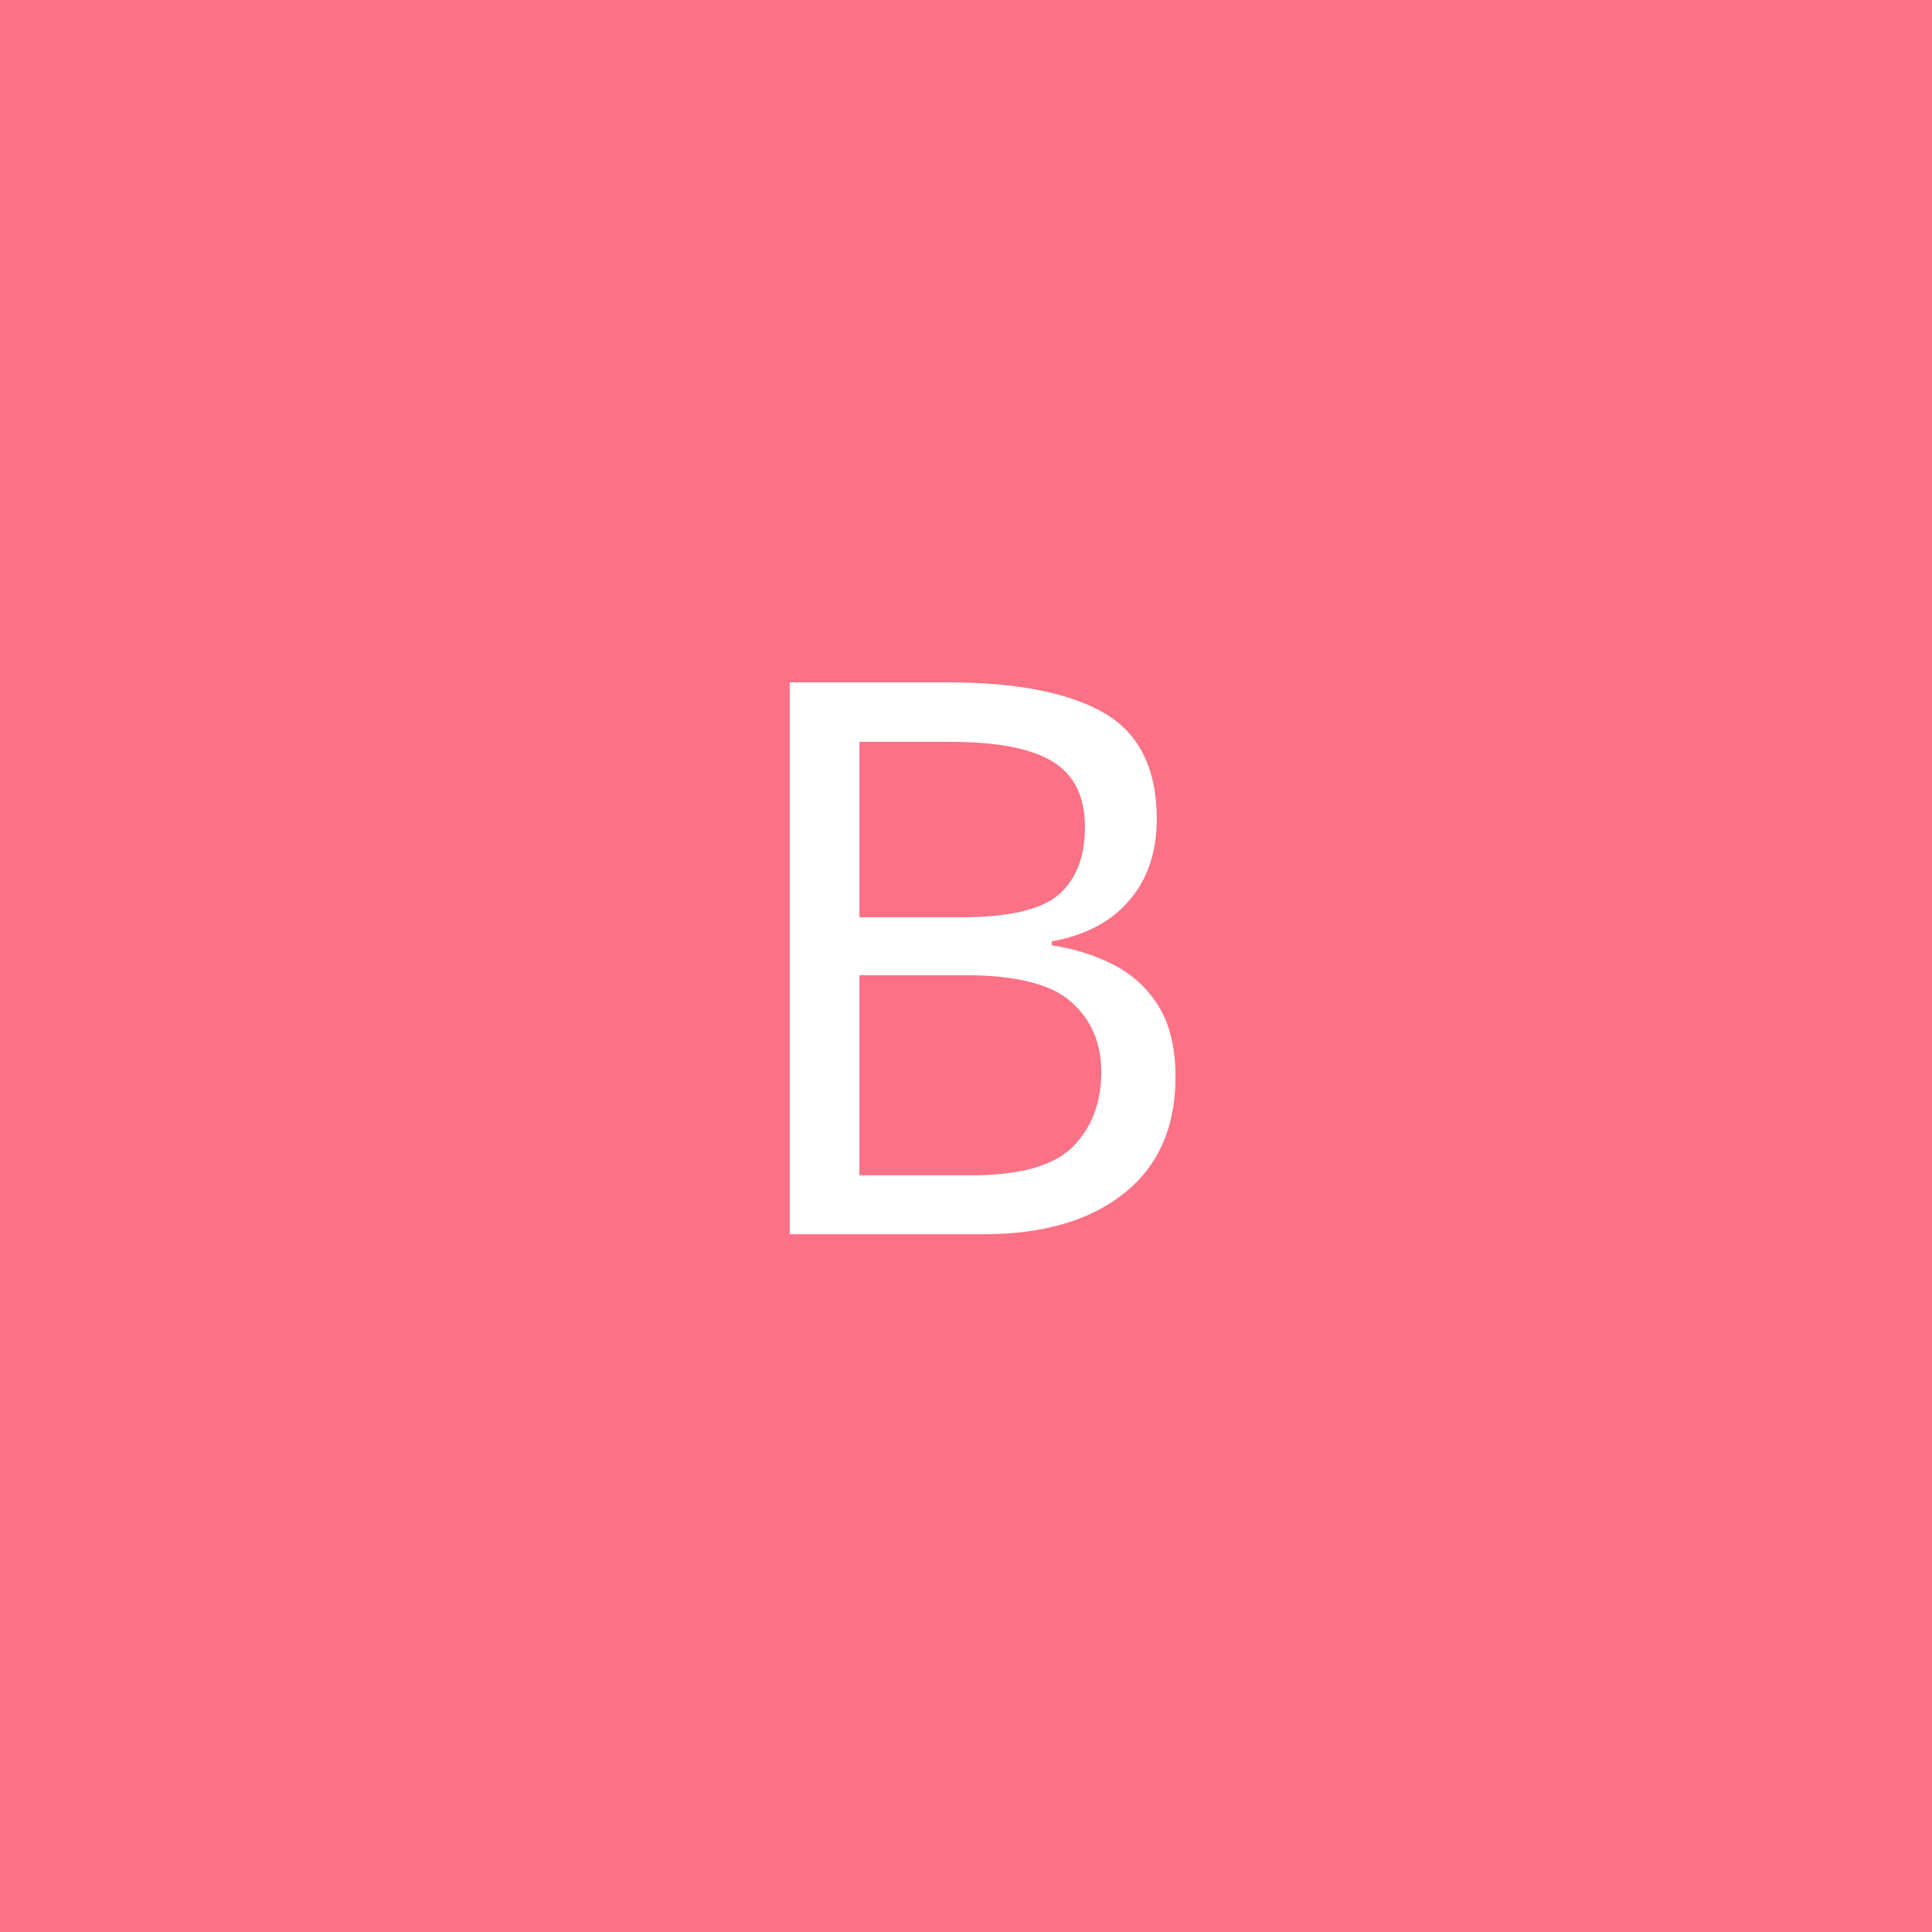
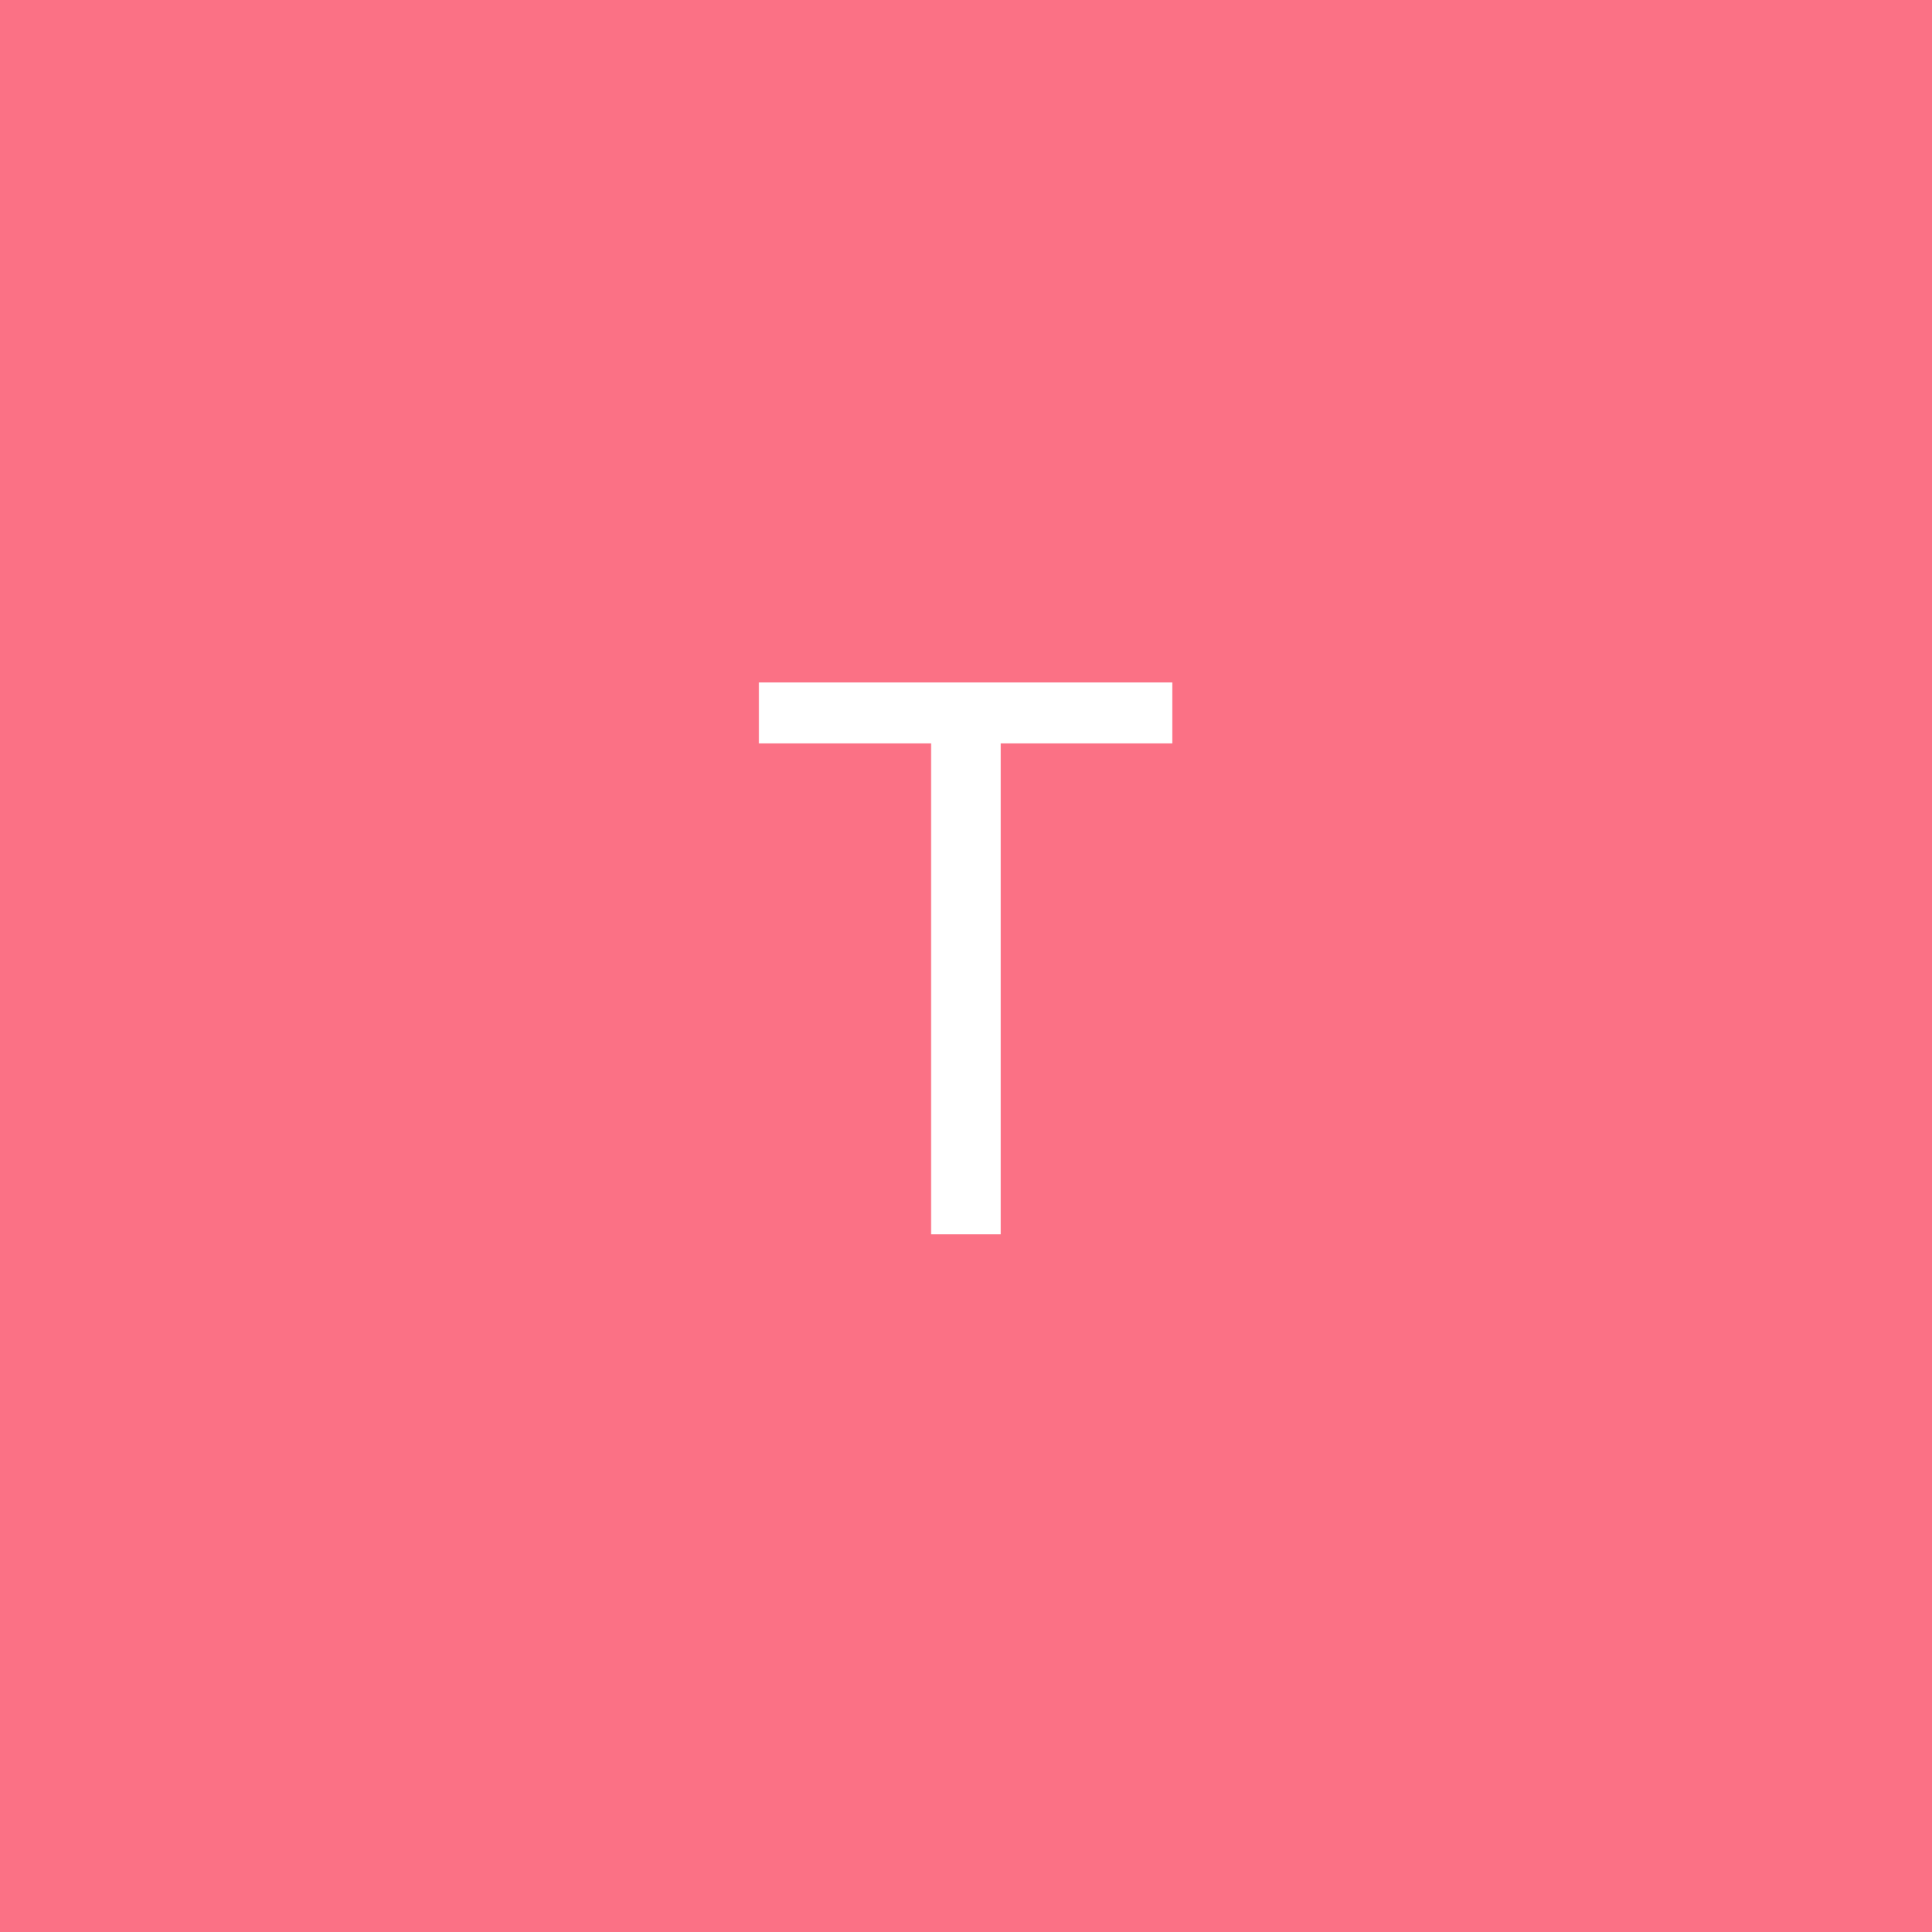
<svg xmlns="http://www.w3.org/2000/svg" viewBox="0 0 100 100">
  <rect width="100" height="100" fill="#fb7185" />
-   <text x="50" y="50" dominant-baseline="middle" text-anchor="middle" font-size="40" fill="white" font-family="sans-serif">B</text>
+   <text x="50" y="50" dominant-baseline="middle" text-anchor="middle" font-size="40" fill="white" font-family="sans-serif">T</text>
</svg>
